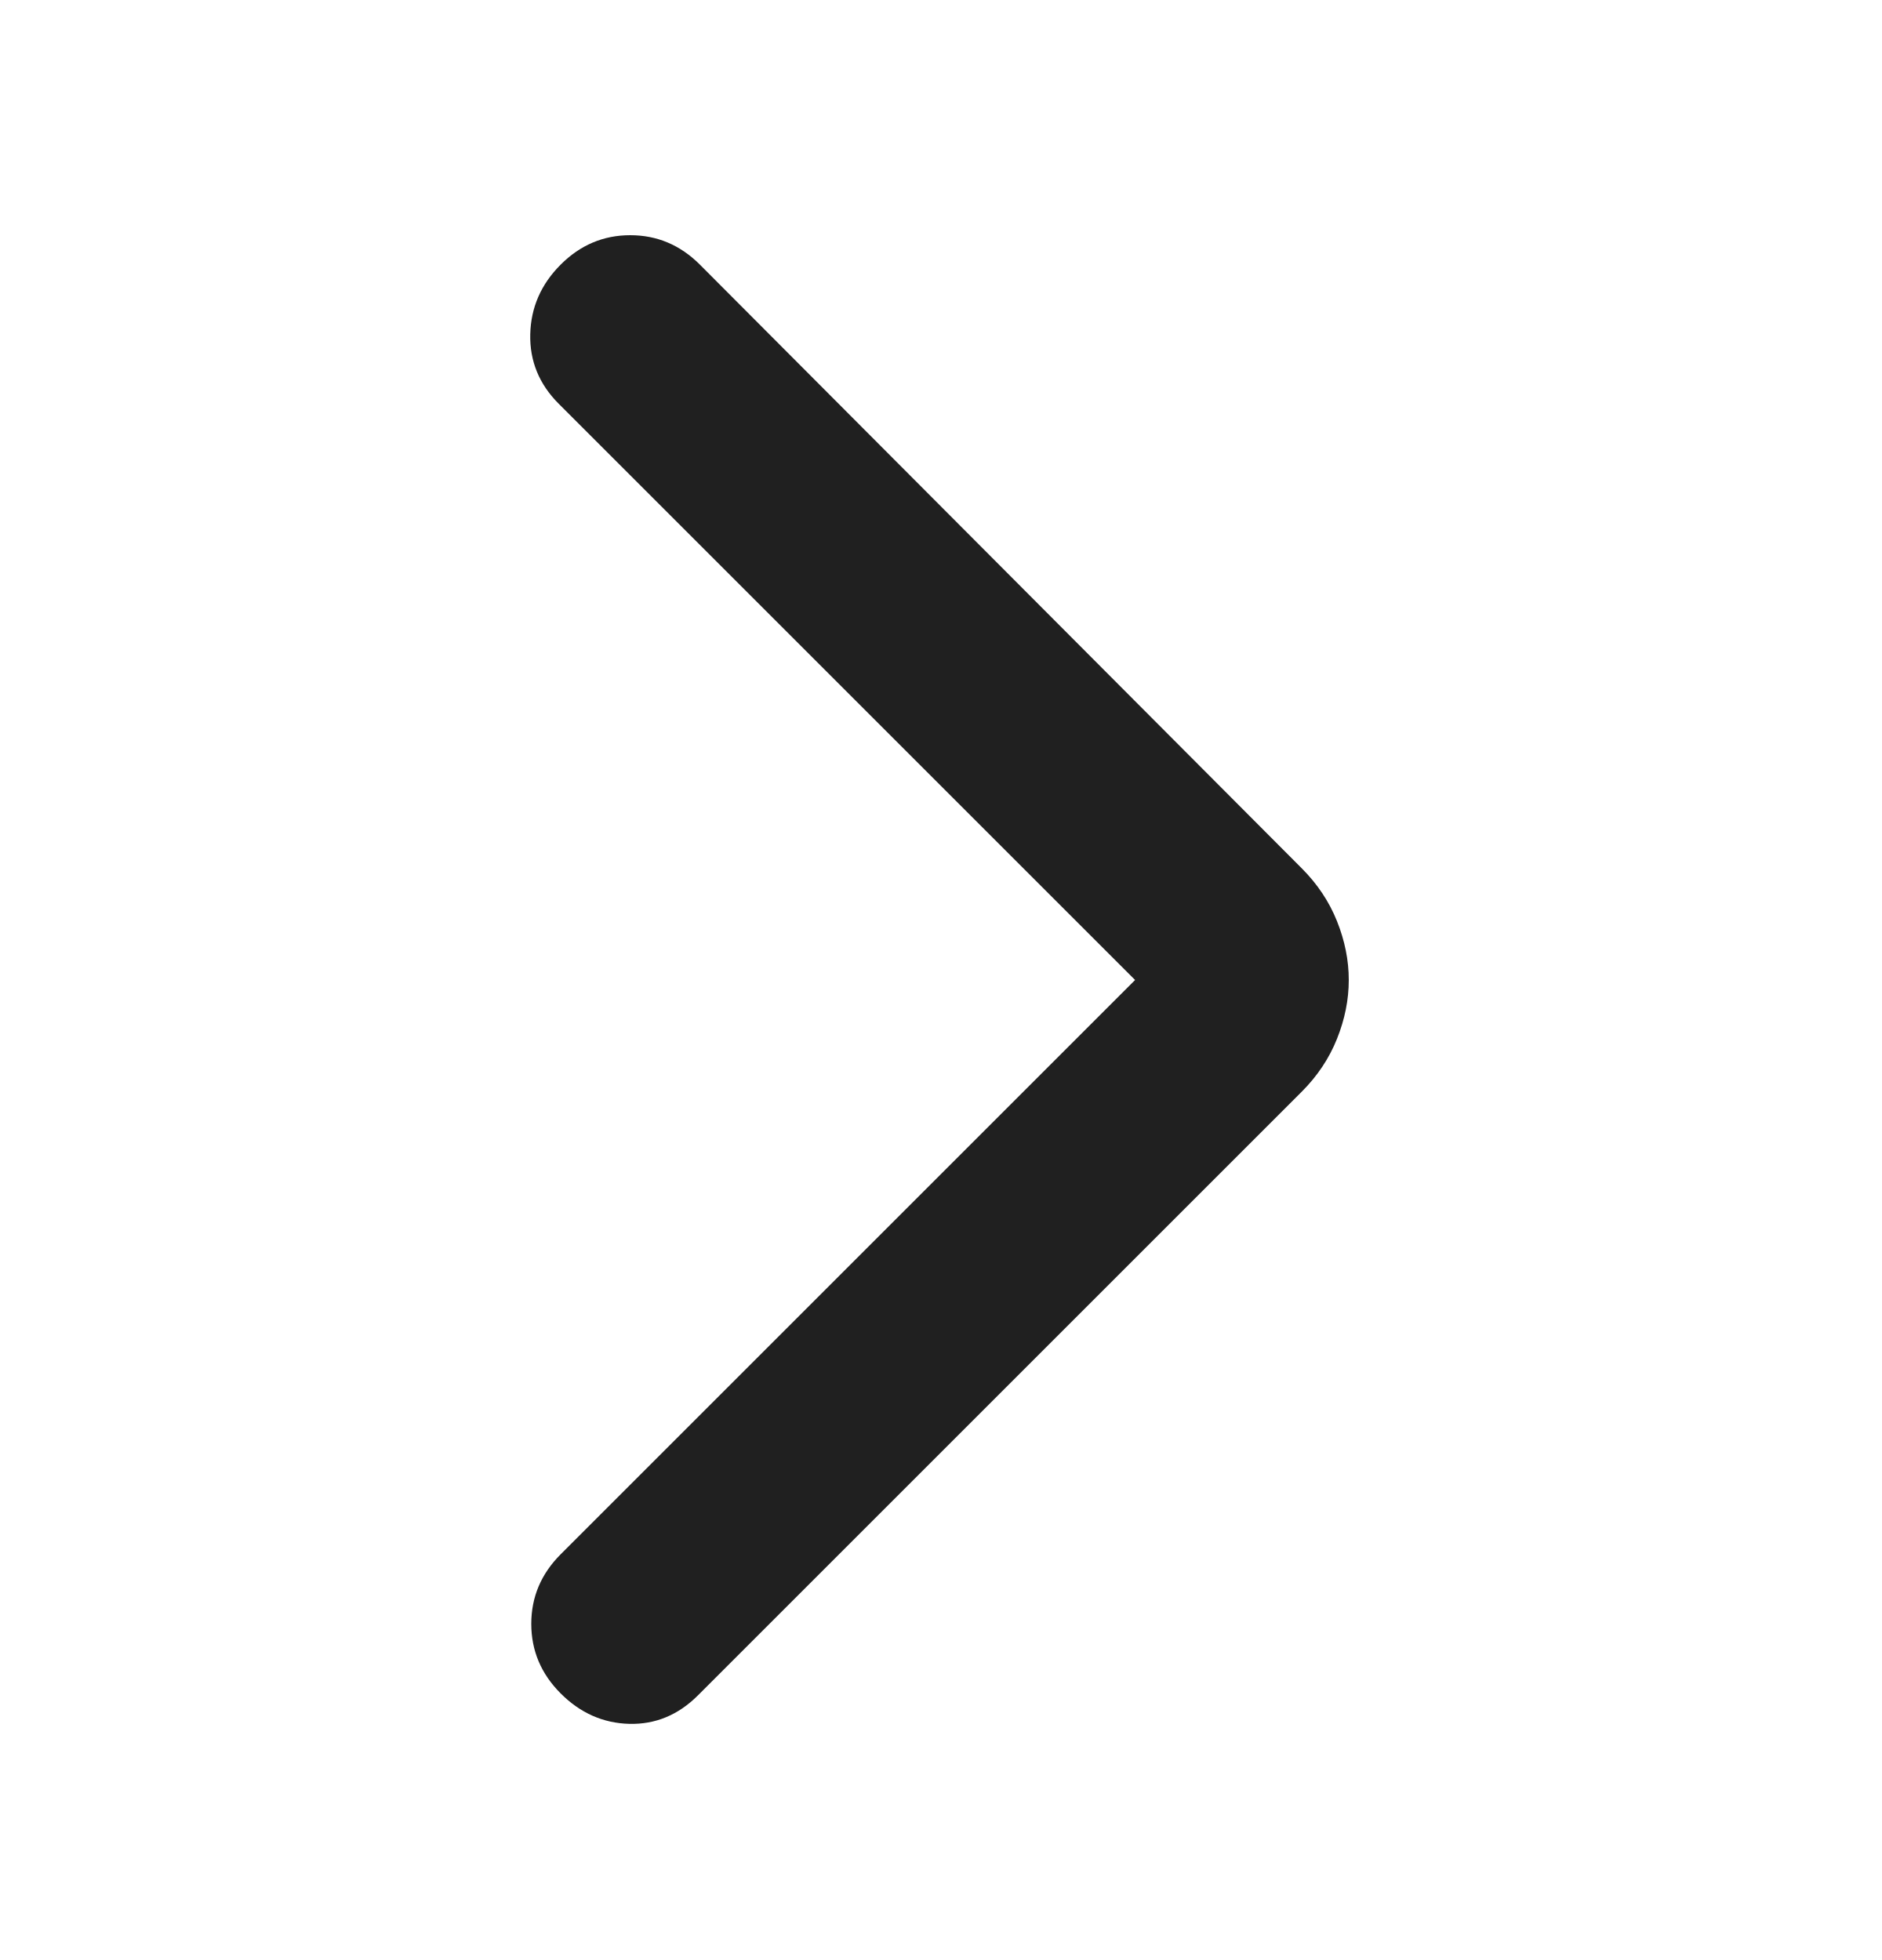
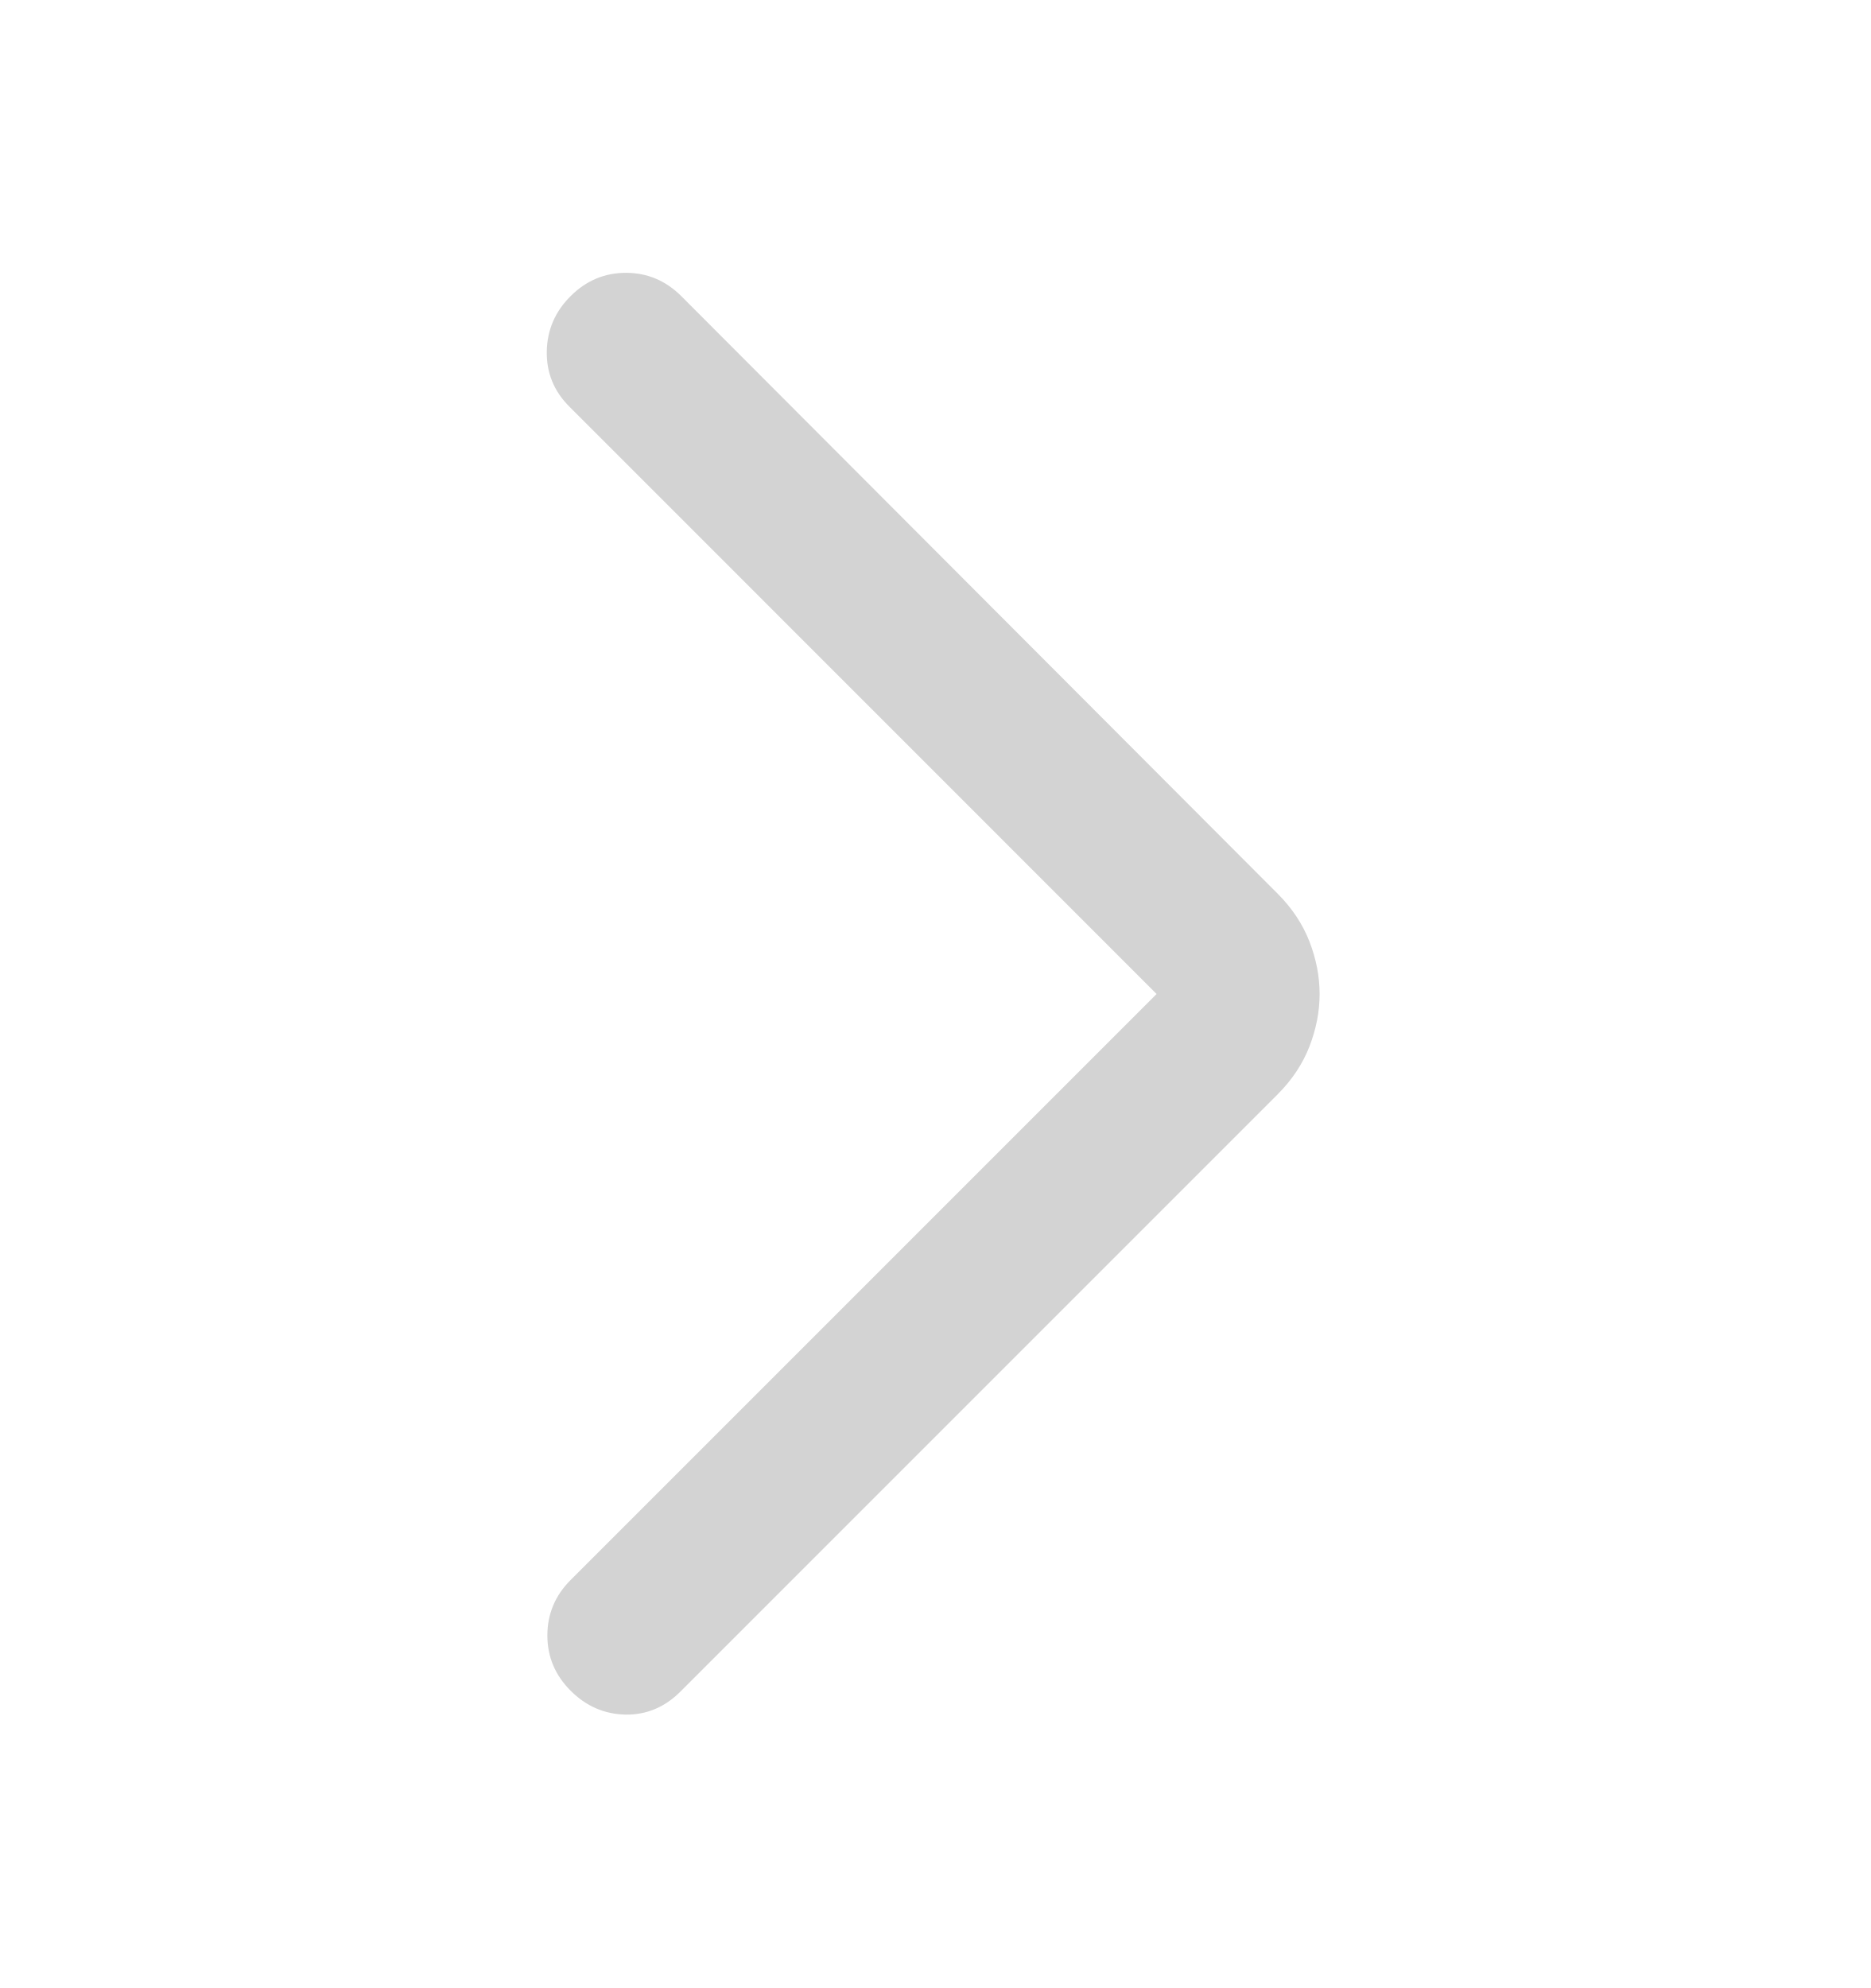
- <svg xmlns="http://www.w3.org/2000/svg" width="24" height="25" viewBox="0 0 24 25" fill="none">
-   <mask id="mask0_319_174" style="mask-type:alpha" maskUnits="userSpaceOnUse" x="0" y="0" width="24" height="25">
-     <rect y="0.5" width="24" height="24" fill="#D9D9D9" />
+ <svg xmlns="http://www.w3.org/2000/svg" width="16" height="17" viewBox="0 0 16 17" fill="none">
+   <mask id="mask0_357_1079" style="mask-type:alpha" maskUnits="userSpaceOnUse" x="0" y="0" width="16" height="17">
+     <rect y="0.5" width="16" height="16" fill="#D9D9D9" />
  </mask>
-   <g mask="url(#mask0_319_174)">
-     <path d="M14.475 12.5L7.125 5.15C6.875 4.9 6.754 4.604 6.762 4.263C6.77 3.921 6.9 3.625 7.15 3.375C7.4 3.125 7.695 3 8.037 3C8.379 3 8.675 3.125 8.925 3.375L16.6 11.075C16.8 11.275 16.95 11.5 17.05 11.75C17.15 12 17.2 12.25 17.2 12.5C17.2 12.75 17.15 13 17.05 13.25C16.95 13.5 16.8 13.725 16.6 13.925L8.9 21.625C8.65 21.875 8.358 21.996 8.025 21.988C7.691 21.979 7.4 21.85 7.15 21.6C6.9 21.35 6.775 21.054 6.775 20.712C6.775 20.371 6.9 20.075 7.15 19.825L14.475 12.5Z" fill="#202020" />
+   <g mask="url(#mask0_357_1079)">
+     <path d="M9.891 8.5L4.87 3.478C4.737 3.346 4.673 3.188 4.676 3.005C4.679 2.822 4.747 2.664 4.88 2.532C5.012 2.4 5.17 2.333 5.353 2.333C5.536 2.333 5.693 2.4 5.826 2.532L10.93 7.646C11.05 7.767 11.14 7.902 11.198 8.051C11.256 8.201 11.285 8.35 11.285 8.5C11.285 8.65 11.256 8.799 11.198 8.949C11.14 9.098 11.05 9.233 10.93 9.354L5.816 14.468C5.683 14.6 5.527 14.665 5.348 14.662C5.168 14.658 5.012 14.59 4.88 14.458C4.747 14.325 4.681 14.168 4.681 13.985C4.681 13.802 4.747 13.644 4.88 13.511L9.891 8.5Z" fill="#D3D3D3" />
  </g>
</svg>
